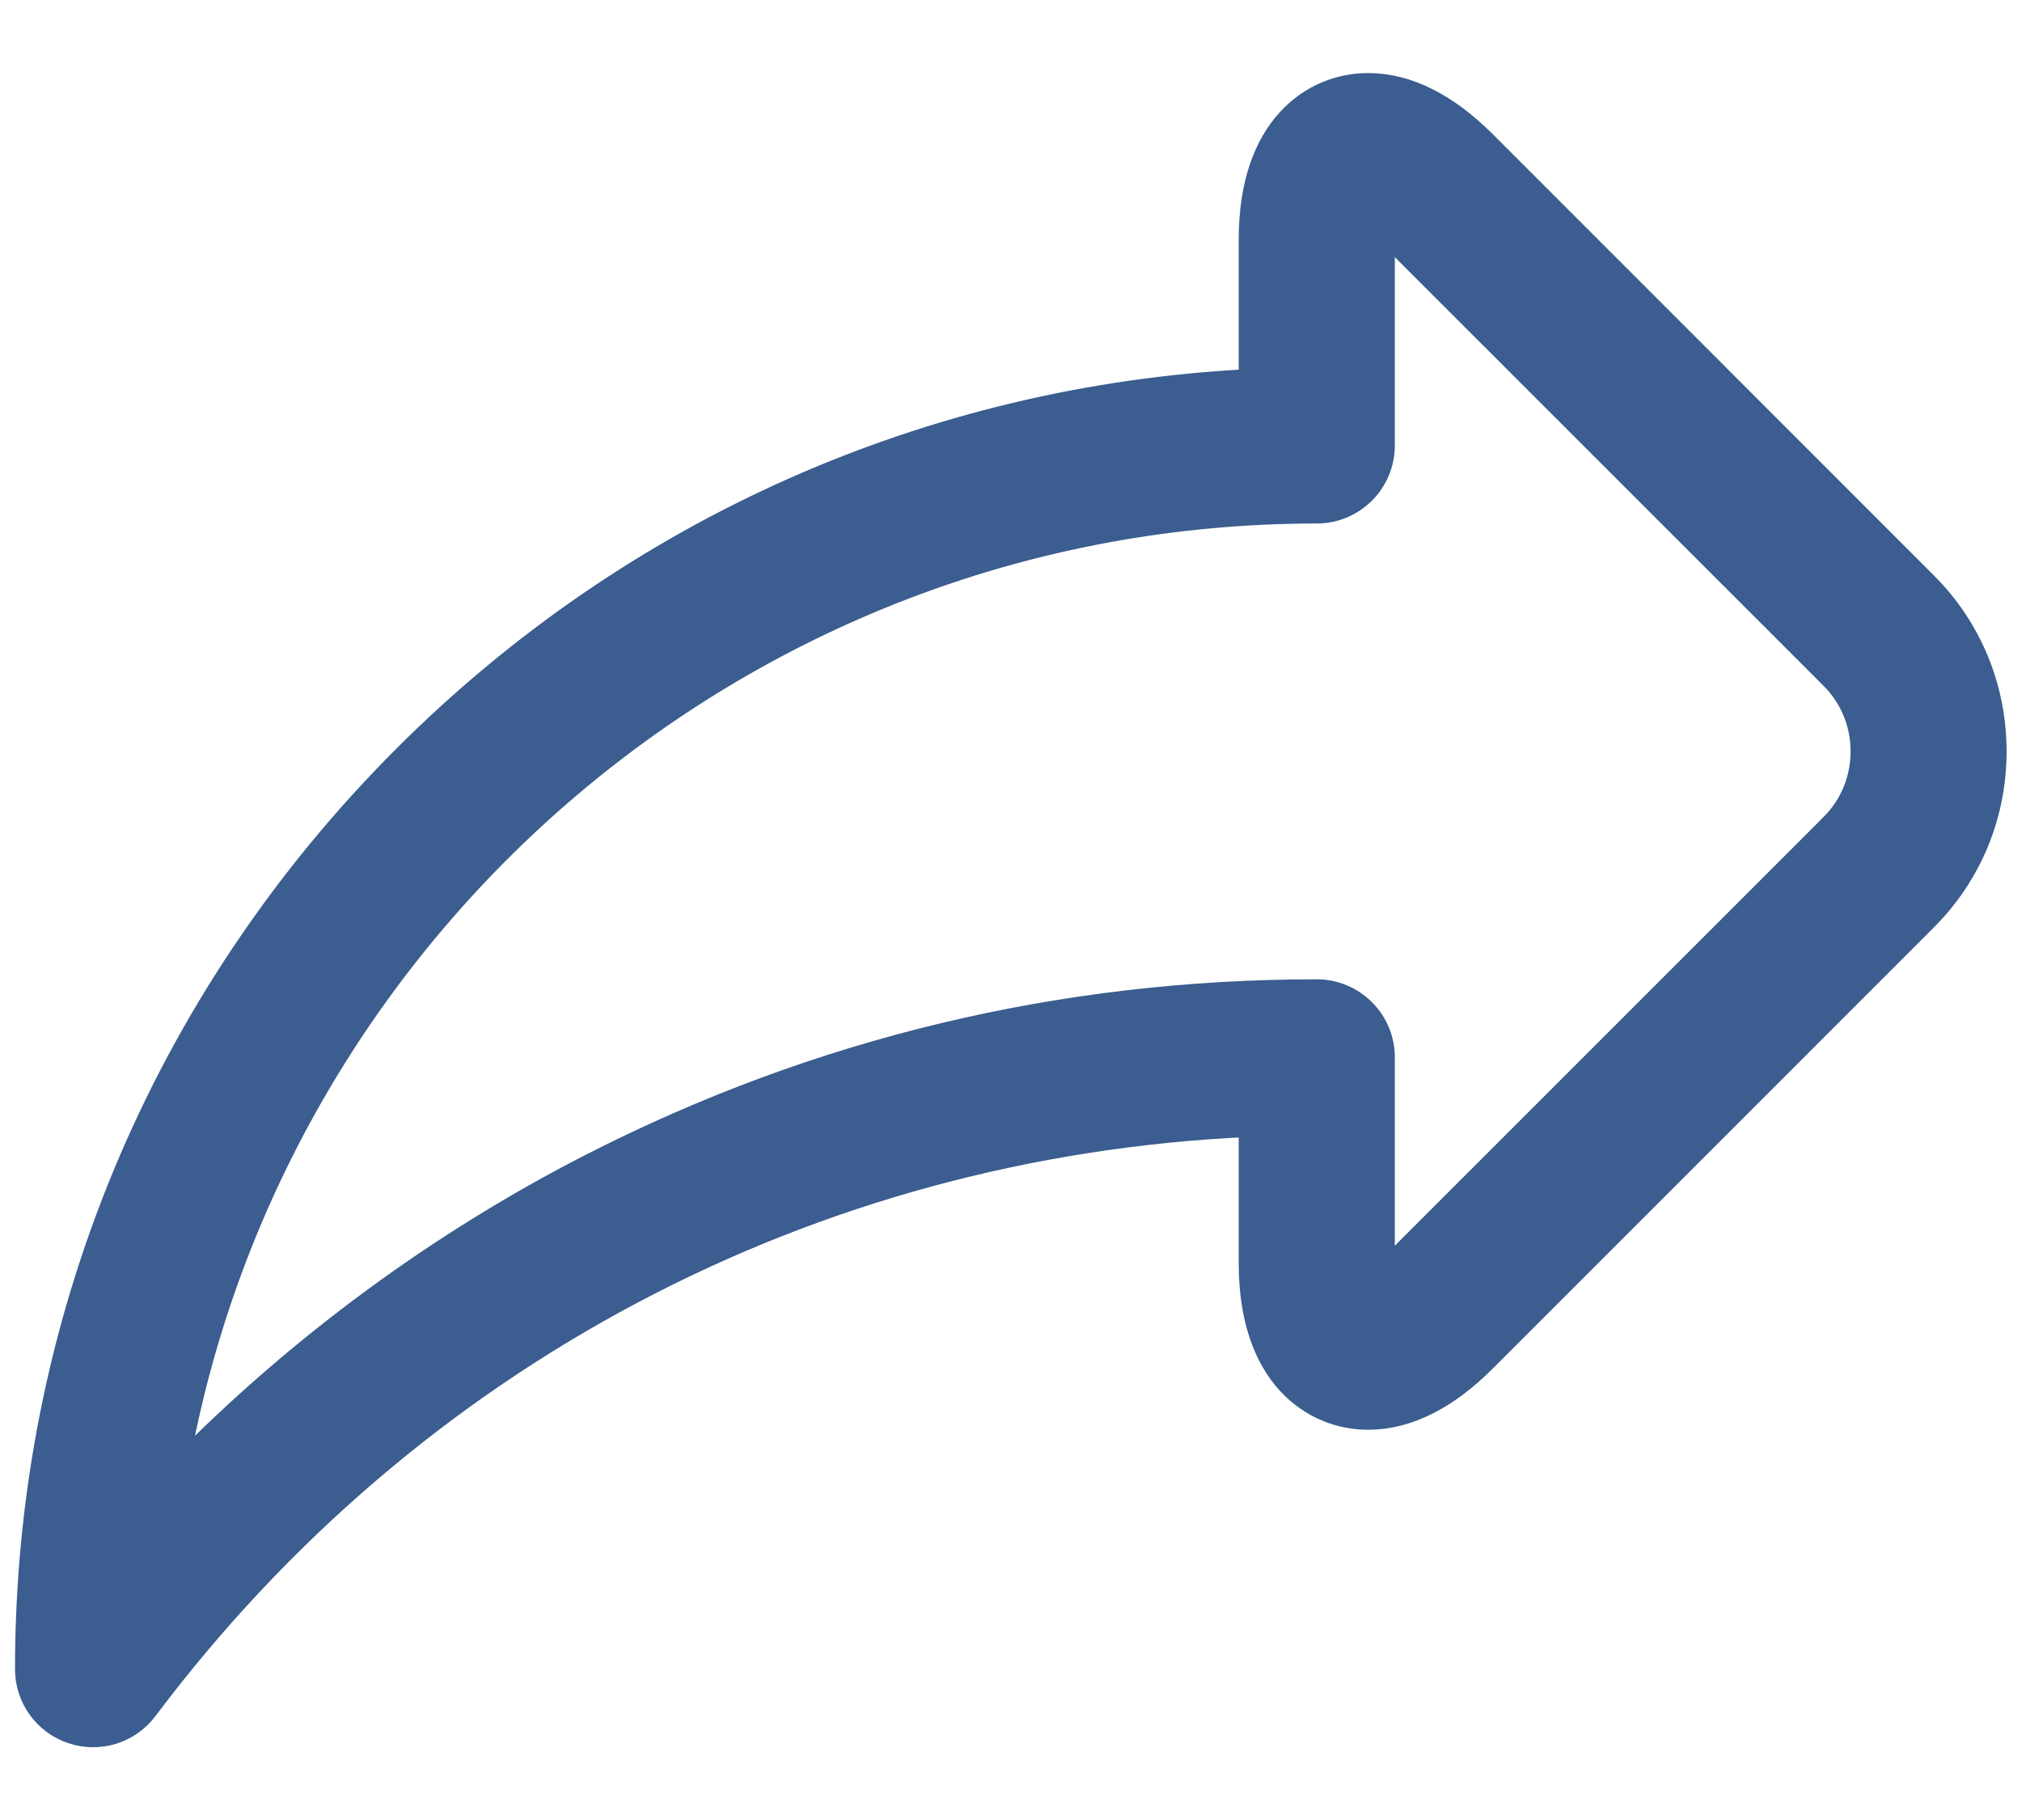
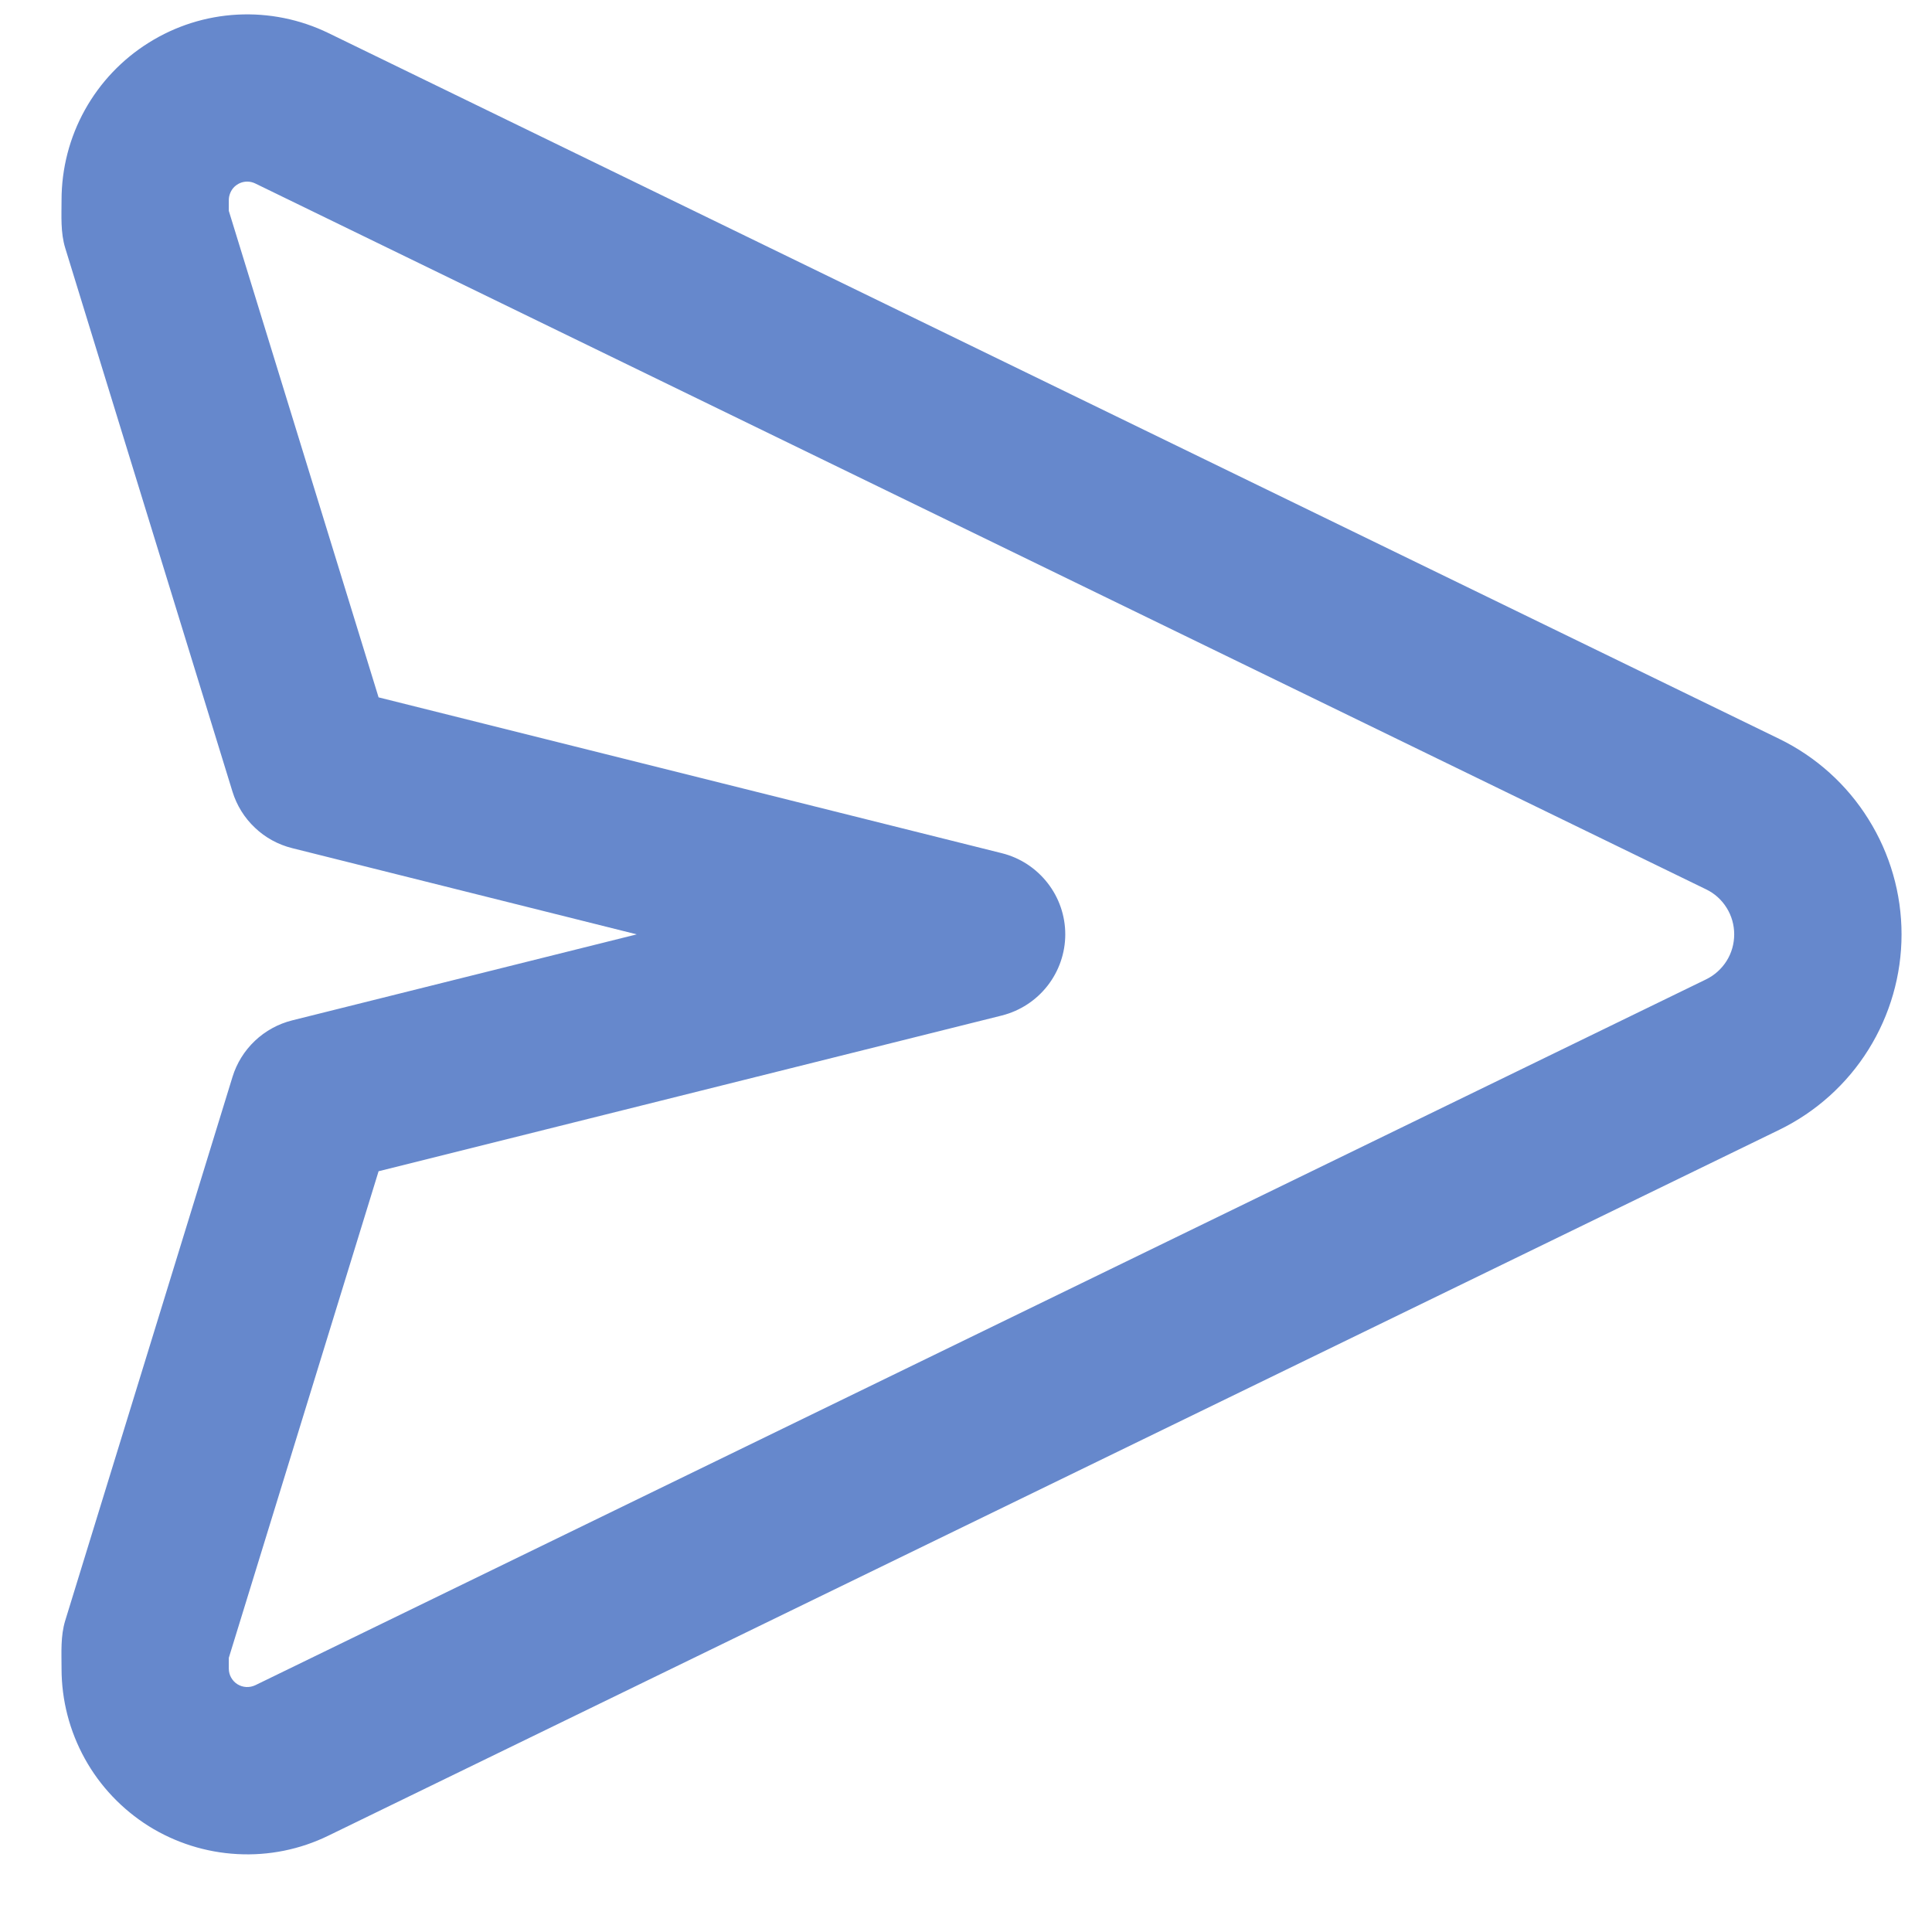
- <svg xmlns="http://www.w3.org/2000/svg" width="20" height="18" viewBox="0 0 20 18" fill="none">
-   <path d="M19.056 5.765L14.691 1.399C14.319 1.028 13.929 0.826 13.532 0.826C13.258 0.826 12.961 0.931 12.734 1.181C12.506 1.431 12.356 1.818 12.356 2.367V3.754C9.196 3.916 6.247 5.224 3.993 7.478C1.581 9.89 0.252 13.097 0.252 16.508C0.252 16.649 0.296 16.785 0.378 16.899C0.46 17.013 0.576 17.098 0.709 17.142C0.842 17.187 0.985 17.188 1.119 17.147C1.253 17.105 1.371 17.022 1.455 16.91C4.082 13.413 8.026 11.335 12.356 11.141V12.496C12.356 13.045 12.506 13.432 12.733 13.682C12.961 13.932 13.258 14.037 13.532 14.037H13.532C13.929 14.037 14.319 13.835 14.691 13.463L19.056 9.098C19.056 9.098 19.056 9.098 19.056 9.098C19.5 8.654 19.744 8.062 19.744 7.431C19.744 6.801 19.5 6.209 19.056 5.765ZM18.111 8.153L13.745 12.518C13.728 12.536 13.71 12.553 13.694 12.568C13.693 12.546 13.693 12.522 13.693 12.496V10.457C13.693 10.088 13.393 9.789 13.024 9.789C10.498 9.789 8.083 10.368 5.847 11.51C4.341 12.28 2.956 13.299 1.764 14.509C2.713 9.154 7.402 5.074 13.024 5.074C13.393 5.074 13.693 4.775 13.693 4.406V2.367C13.693 2.341 13.693 2.318 13.694 2.296C13.71 2.31 13.728 2.327 13.745 2.345L18.111 6.71L18.184 6.637L18.111 6.71C18.302 6.902 18.408 7.157 18.408 7.431C18.408 7.706 18.302 7.961 18.111 8.153L18.184 8.226L18.111 8.153Z" fill="#3B5D8F" stroke="#3B5D8F" stroke-width="0.207" />
+ <svg xmlns="http://www.w3.org/2000/svg" width="21" height="21" viewBox="0 0 21 21" fill="none">
+   <path fill-rule="evenodd" clip-rule="evenodd" d="M0.669 2.174C0.669 1.832 0.756 1.495 0.922 1.196C1.088 0.897 1.327 0.645 1.617 0.464C1.907 0.282 2.238 0.177 2.58 0.159C2.921 0.141 3.262 0.21 3.569 0.359L19.341 8.032C19.739 8.226 20.075 8.528 20.309 8.904C20.544 9.279 20.669 9.713 20.669 10.156C20.669 10.599 20.544 11.033 20.309 11.409C20.075 11.784 19.739 12.086 19.341 12.28L3.569 19.953C3.262 20.103 2.921 20.172 2.579 20.153C2.238 20.135 1.906 20.03 1.616 19.849C1.327 19.667 1.087 19.415 0.922 19.116C0.756 18.816 0.669 18.48 0.669 18.138C0.669 17.962 0.657 17.785 0.709 17.615L2.527 11.706C2.573 11.556 2.657 11.421 2.771 11.313C2.884 11.206 3.024 11.129 3.176 11.091L6.921 10.156L3.176 9.219C3.024 9.181 2.884 9.105 2.771 8.997C2.657 8.89 2.573 8.754 2.527 8.605L0.709 2.696C0.657 2.526 0.669 2.348 0.669 2.174ZM2.687 1.974C2.661 1.974 2.635 1.979 2.611 1.989C2.587 1.999 2.565 2.014 2.546 2.032C2.527 2.051 2.513 2.073 2.503 2.097C2.493 2.121 2.487 2.147 2.487 2.174V2.292L4.115 7.58L10.89 9.274C11.087 9.323 11.261 9.437 11.386 9.597C11.511 9.756 11.579 9.953 11.579 10.156C11.579 10.358 11.511 10.555 11.386 10.715C11.261 10.875 11.087 10.988 10.89 11.038L4.115 12.731L2.487 18.02V18.138C2.487 18.172 2.496 18.205 2.512 18.234C2.529 18.264 2.552 18.289 2.581 18.307C2.61 18.325 2.642 18.335 2.676 18.337C2.71 18.339 2.743 18.332 2.774 18.318L18.545 10.645C18.637 10.6 18.714 10.53 18.768 10.444C18.822 10.358 18.85 10.258 18.85 10.156C18.85 10.054 18.822 9.954 18.768 9.868C18.714 9.781 18.637 9.711 18.545 9.667L2.774 1.994C2.747 1.981 2.718 1.974 2.687 1.974Z" fill="#6688CC" />
</svg>
